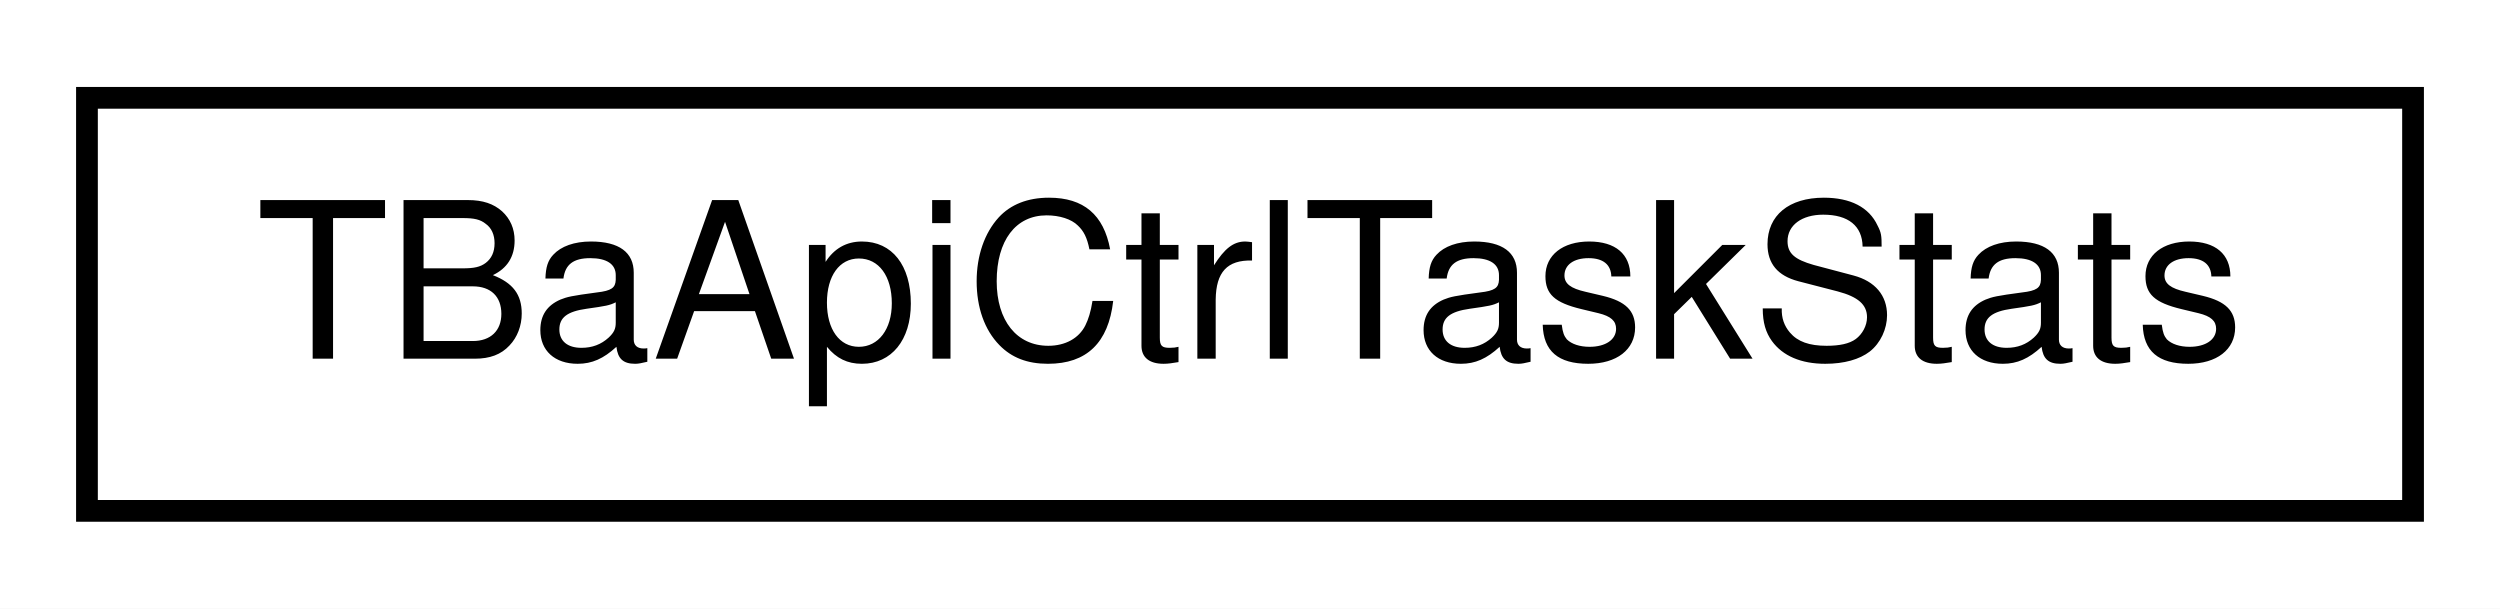
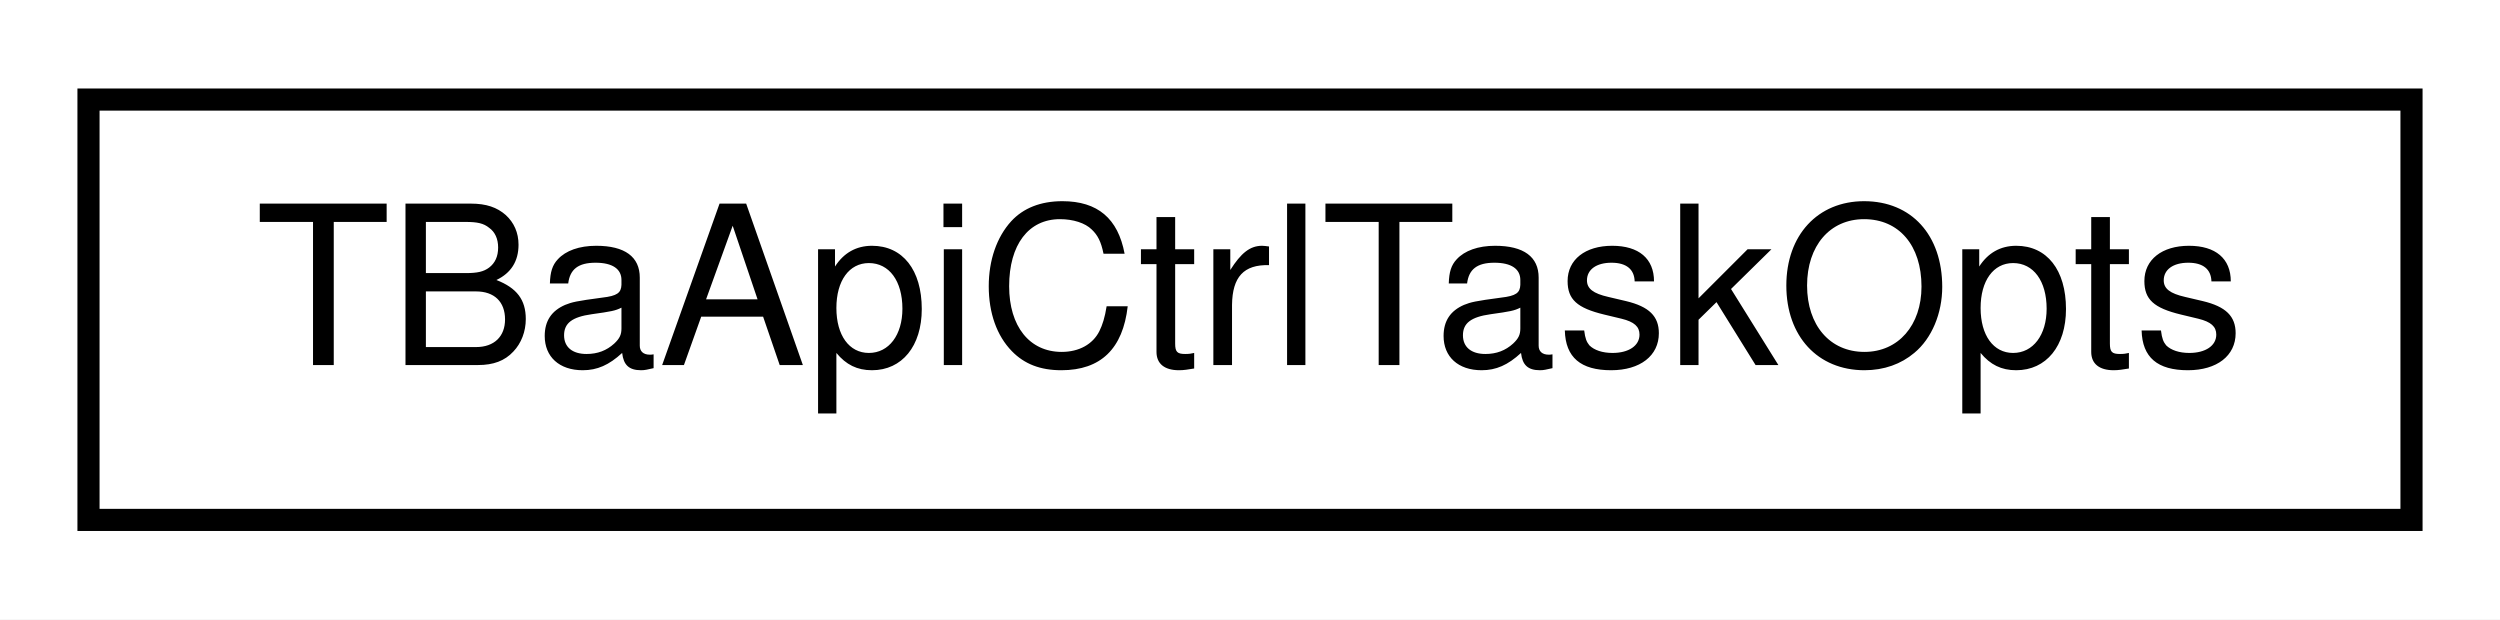
- <svg xmlns="http://www.w3.org/2000/svg" xmlns:xlink="http://www.w3.org/1999/xlink" width="115pt" height="28pt" viewBox="0.00 0.00 115.00 28.00">
+ <svg xmlns="http://www.w3.org/2000/svg" xmlns:xlink="http://www.w3.org/1999/xlink" width="113pt" height="28pt" viewBox="0.00 0.00 113.00 28.00">
  <g id="graph0" class="graph" transform="scale(1 1) rotate(0) translate(4 24)">
-     <polygon fill="white" stroke="none" points="-4,4 -4,-24 111,-24 111,4 -4,4" />
+     <polygon fill="white" stroke="none" points="-4,4 -4,-24 109,-24 109,4 -4,4" />
    <g id="node1" class="node">
      <g id="a_node1">
-         <a xlink:href="structTBaApiCtrlTaskStats.html" target="_top" xlink:title="Control task statistics. ">
-           <polygon fill="white" stroke="black" points="0,-0.5 0,-19.5 107,-19.5 107,-0.5 0,-0.5" />
-           <text text-anchor="middle" x="53.5" y="-7.5" font-family="Helvetica,sans-Serif" font-size="10.00">TBaApiCtrlTaskStats</text>
+         <a xlink:href="structTBaApiCtrlTaskOpts.html" target="_top" xlink:title="Options structure for the control task started with BaApiStartCtrlTask() ">
+           <polygon fill="white" stroke="black" points="0,-0.5 0,-19.5 105,-19.5 105,-0.5 0,-0.5" />
+           <text text-anchor="middle" x="52.5" y="-7.5" font-family="Helvetica,sans-Serif" font-size="10.00">TBaApiCtrlTaskOpts</text>
        </a>
      </g>
    </g>
  </g>
</svg>
